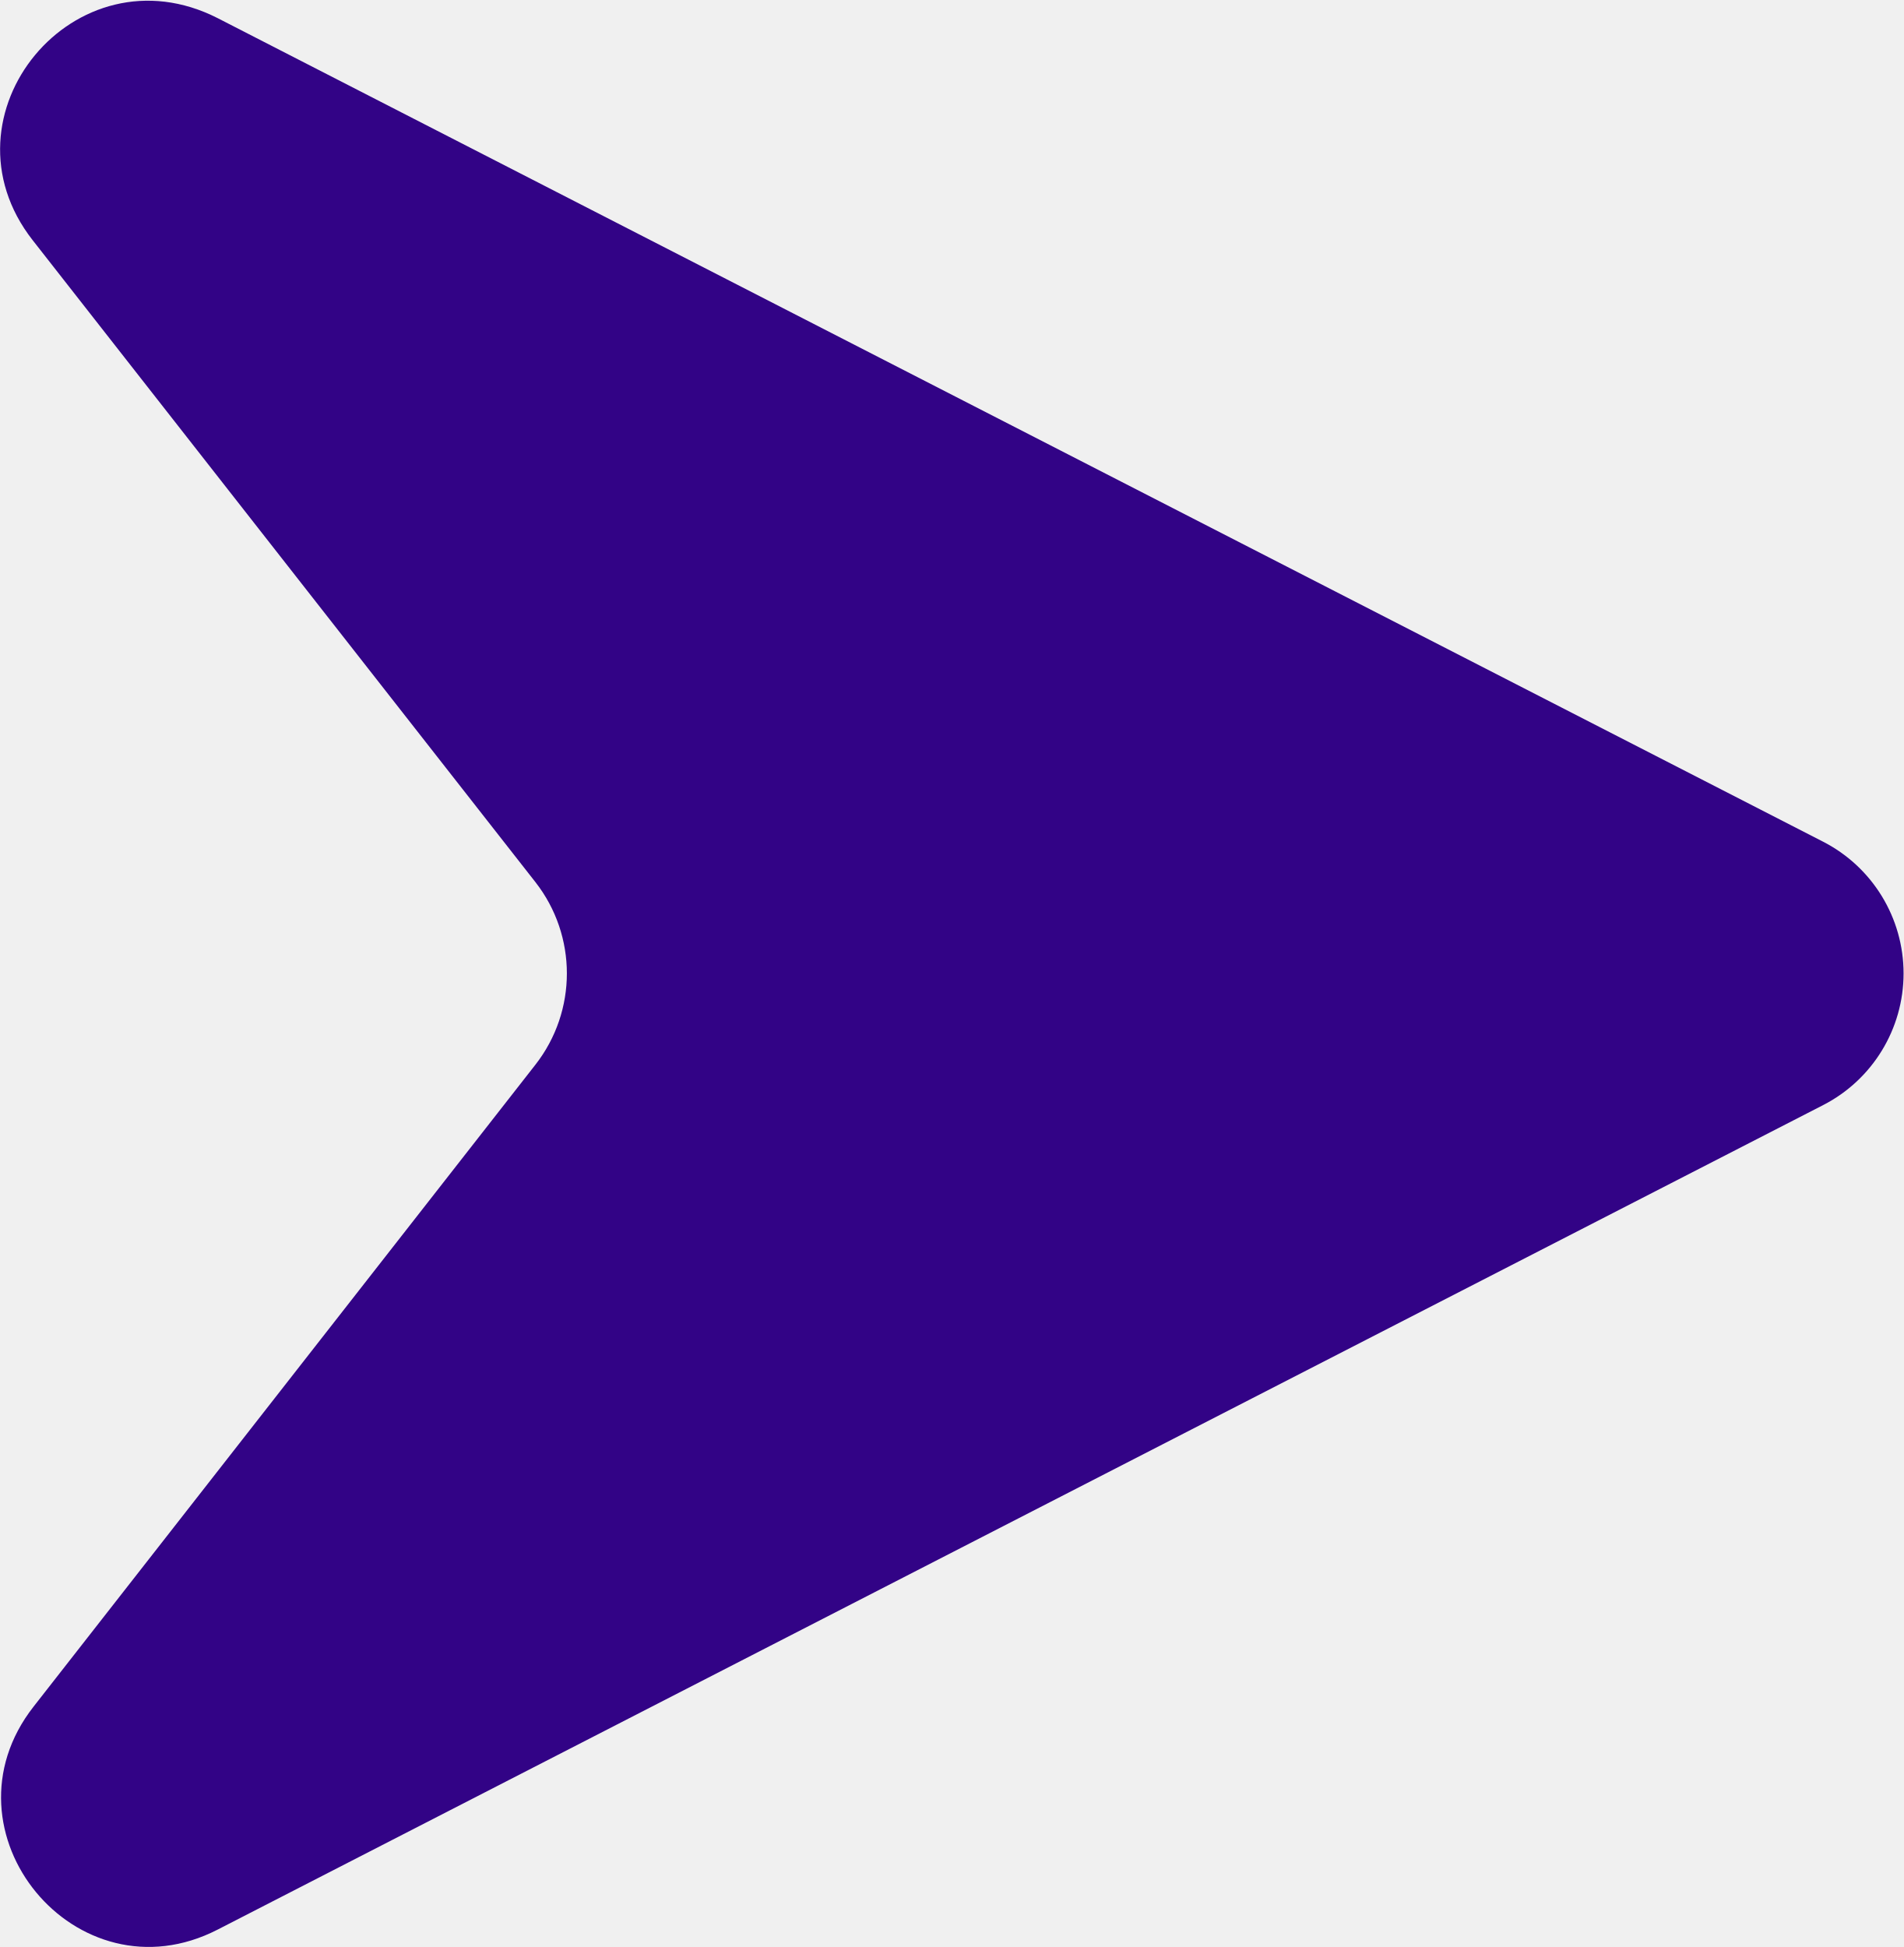
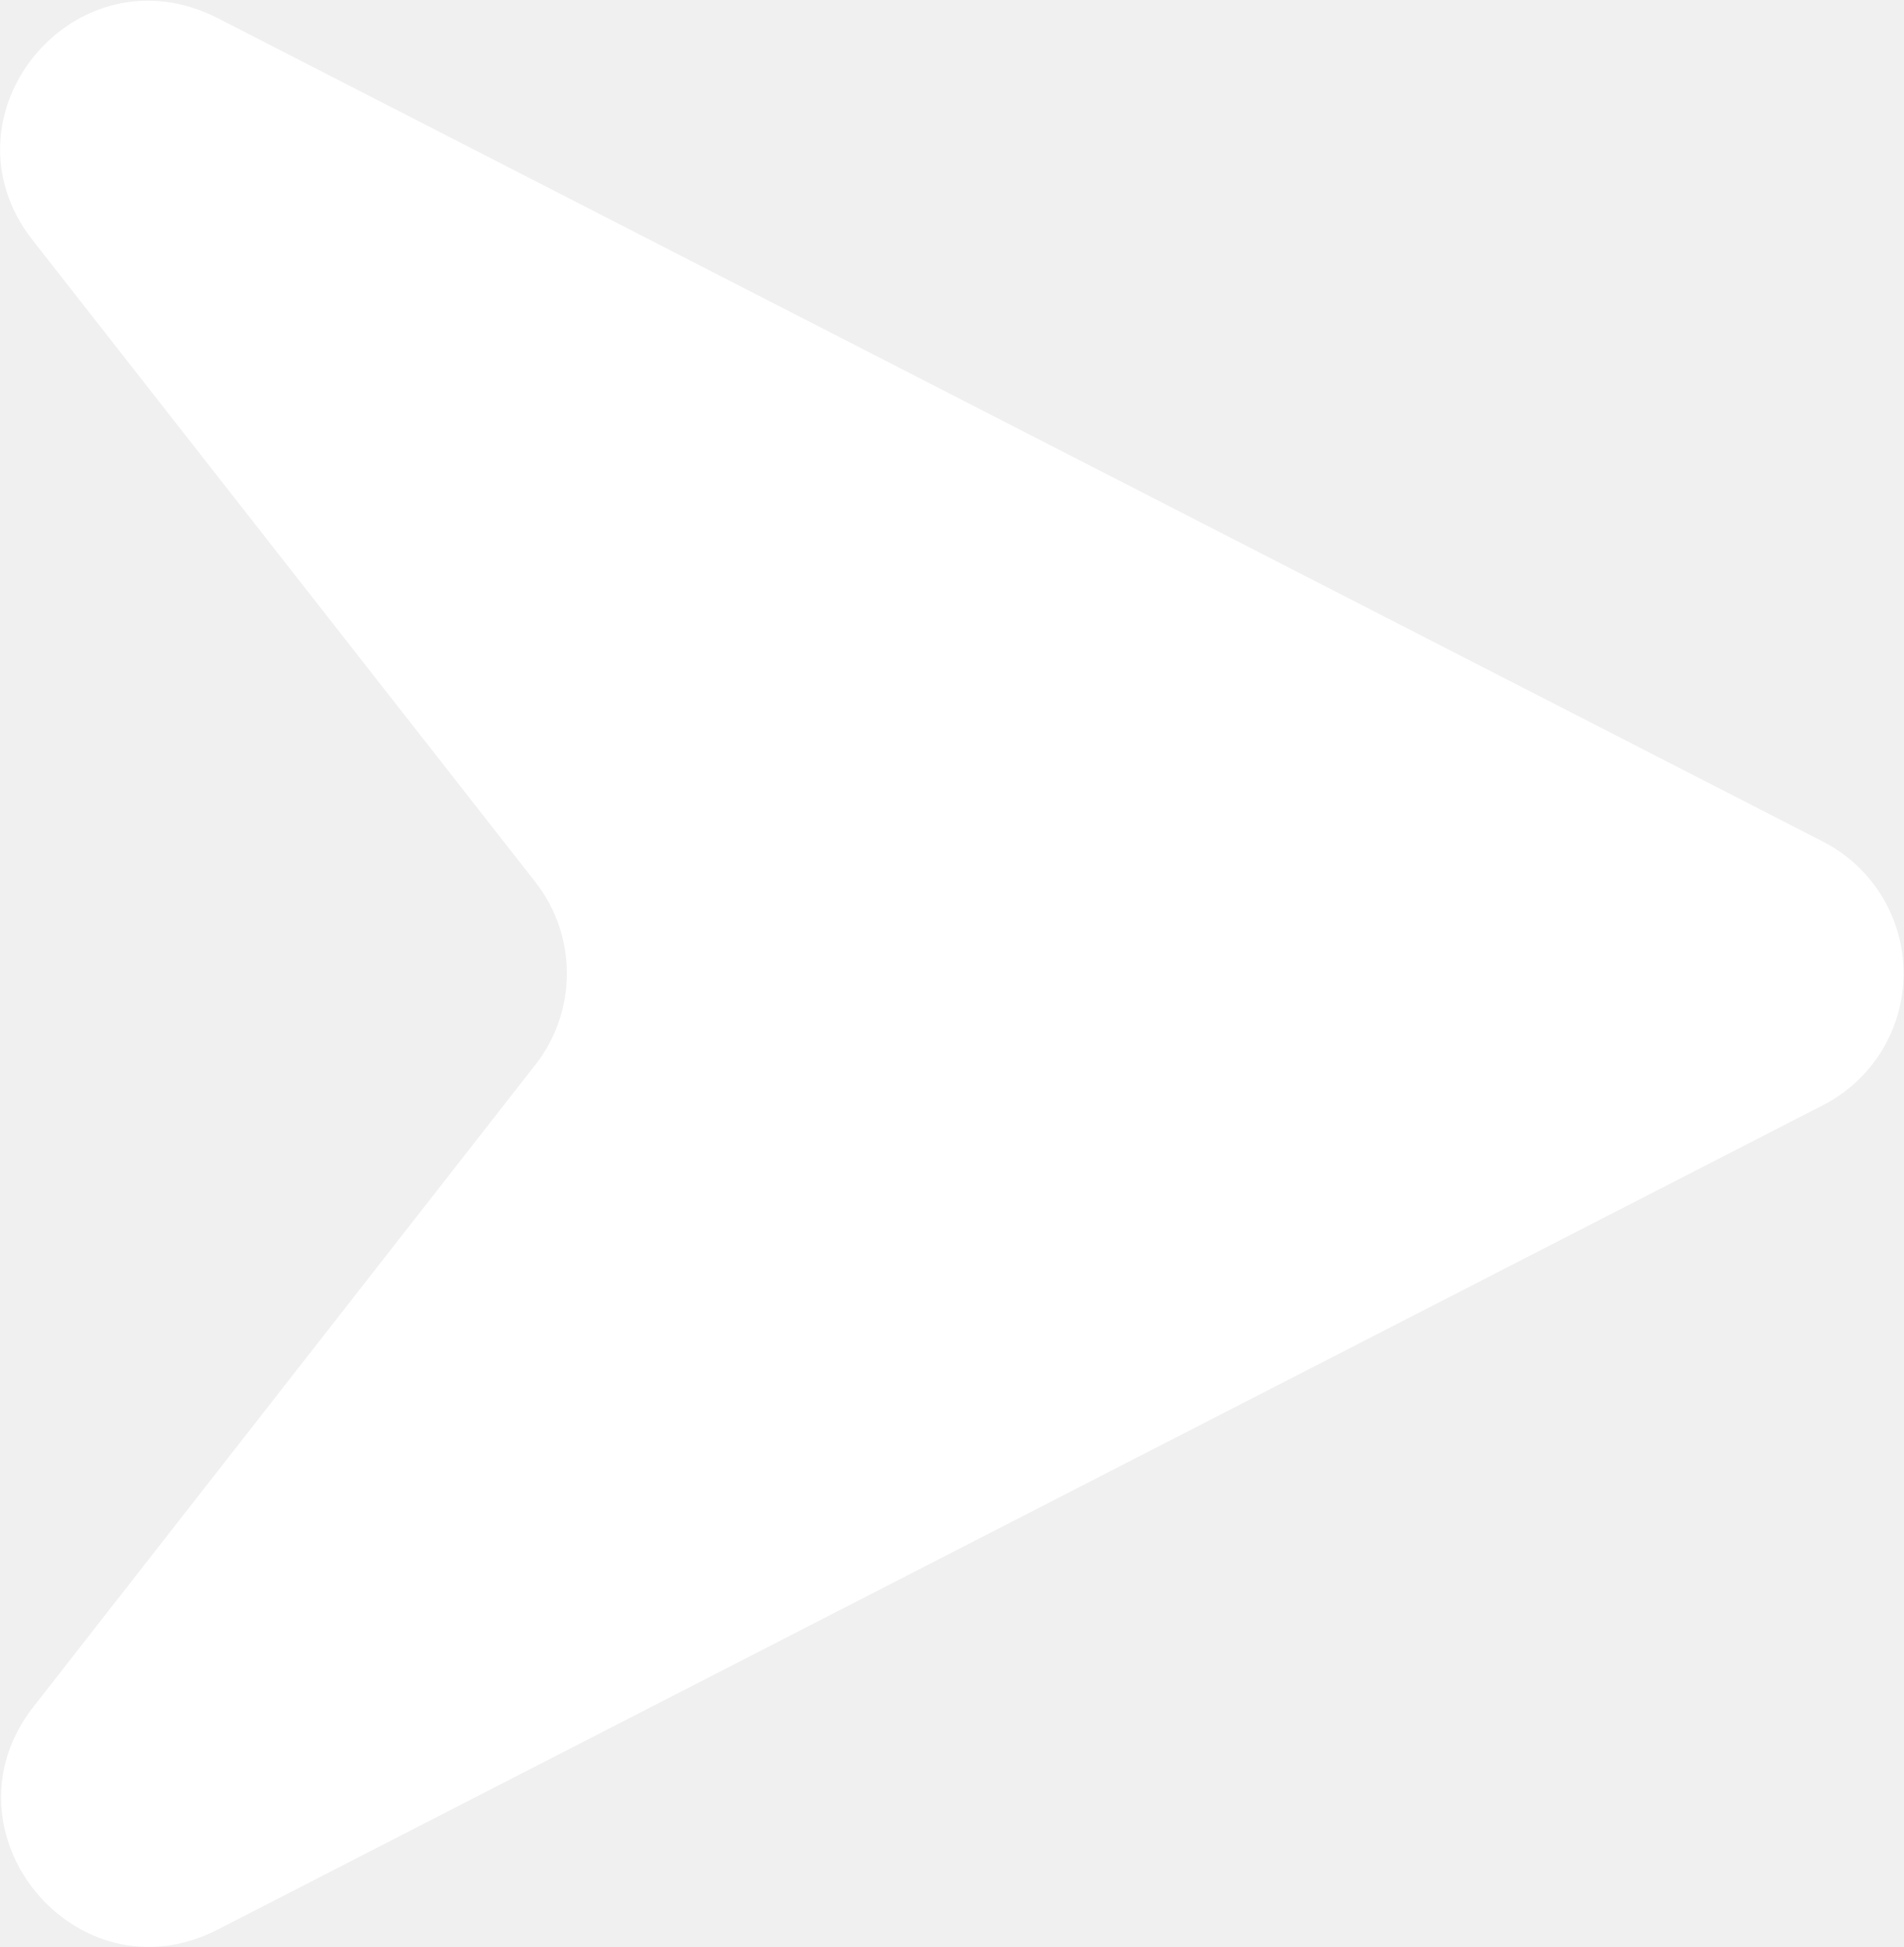
<svg xmlns="http://www.w3.org/2000/svg" viewBox="0 0 104.94 107.33">
  <defs>
-     <style>.cls-1{fill:#320386;}</style>
+     <style>.cls-1{fill:#fff;}</style>
  </defs>
  <g id="Layer_2" data-name="Layer 2">
    <g id="Layer_1-2" data-name="Layer 1">
      <path class="cls-1" d="M12,1,100.51,46.4a8.16,8.16,0,0,1,0,14.52L12,106.37c-7.78,4-15.54-5.4-10.15-12.29L29.52,58.69a8.17,8.17,0,0,0,0-10.06L1.8,13.24C-3.59,6.35,4.14-3,12,1Z" />
    </g>
  </g>
</svg>
